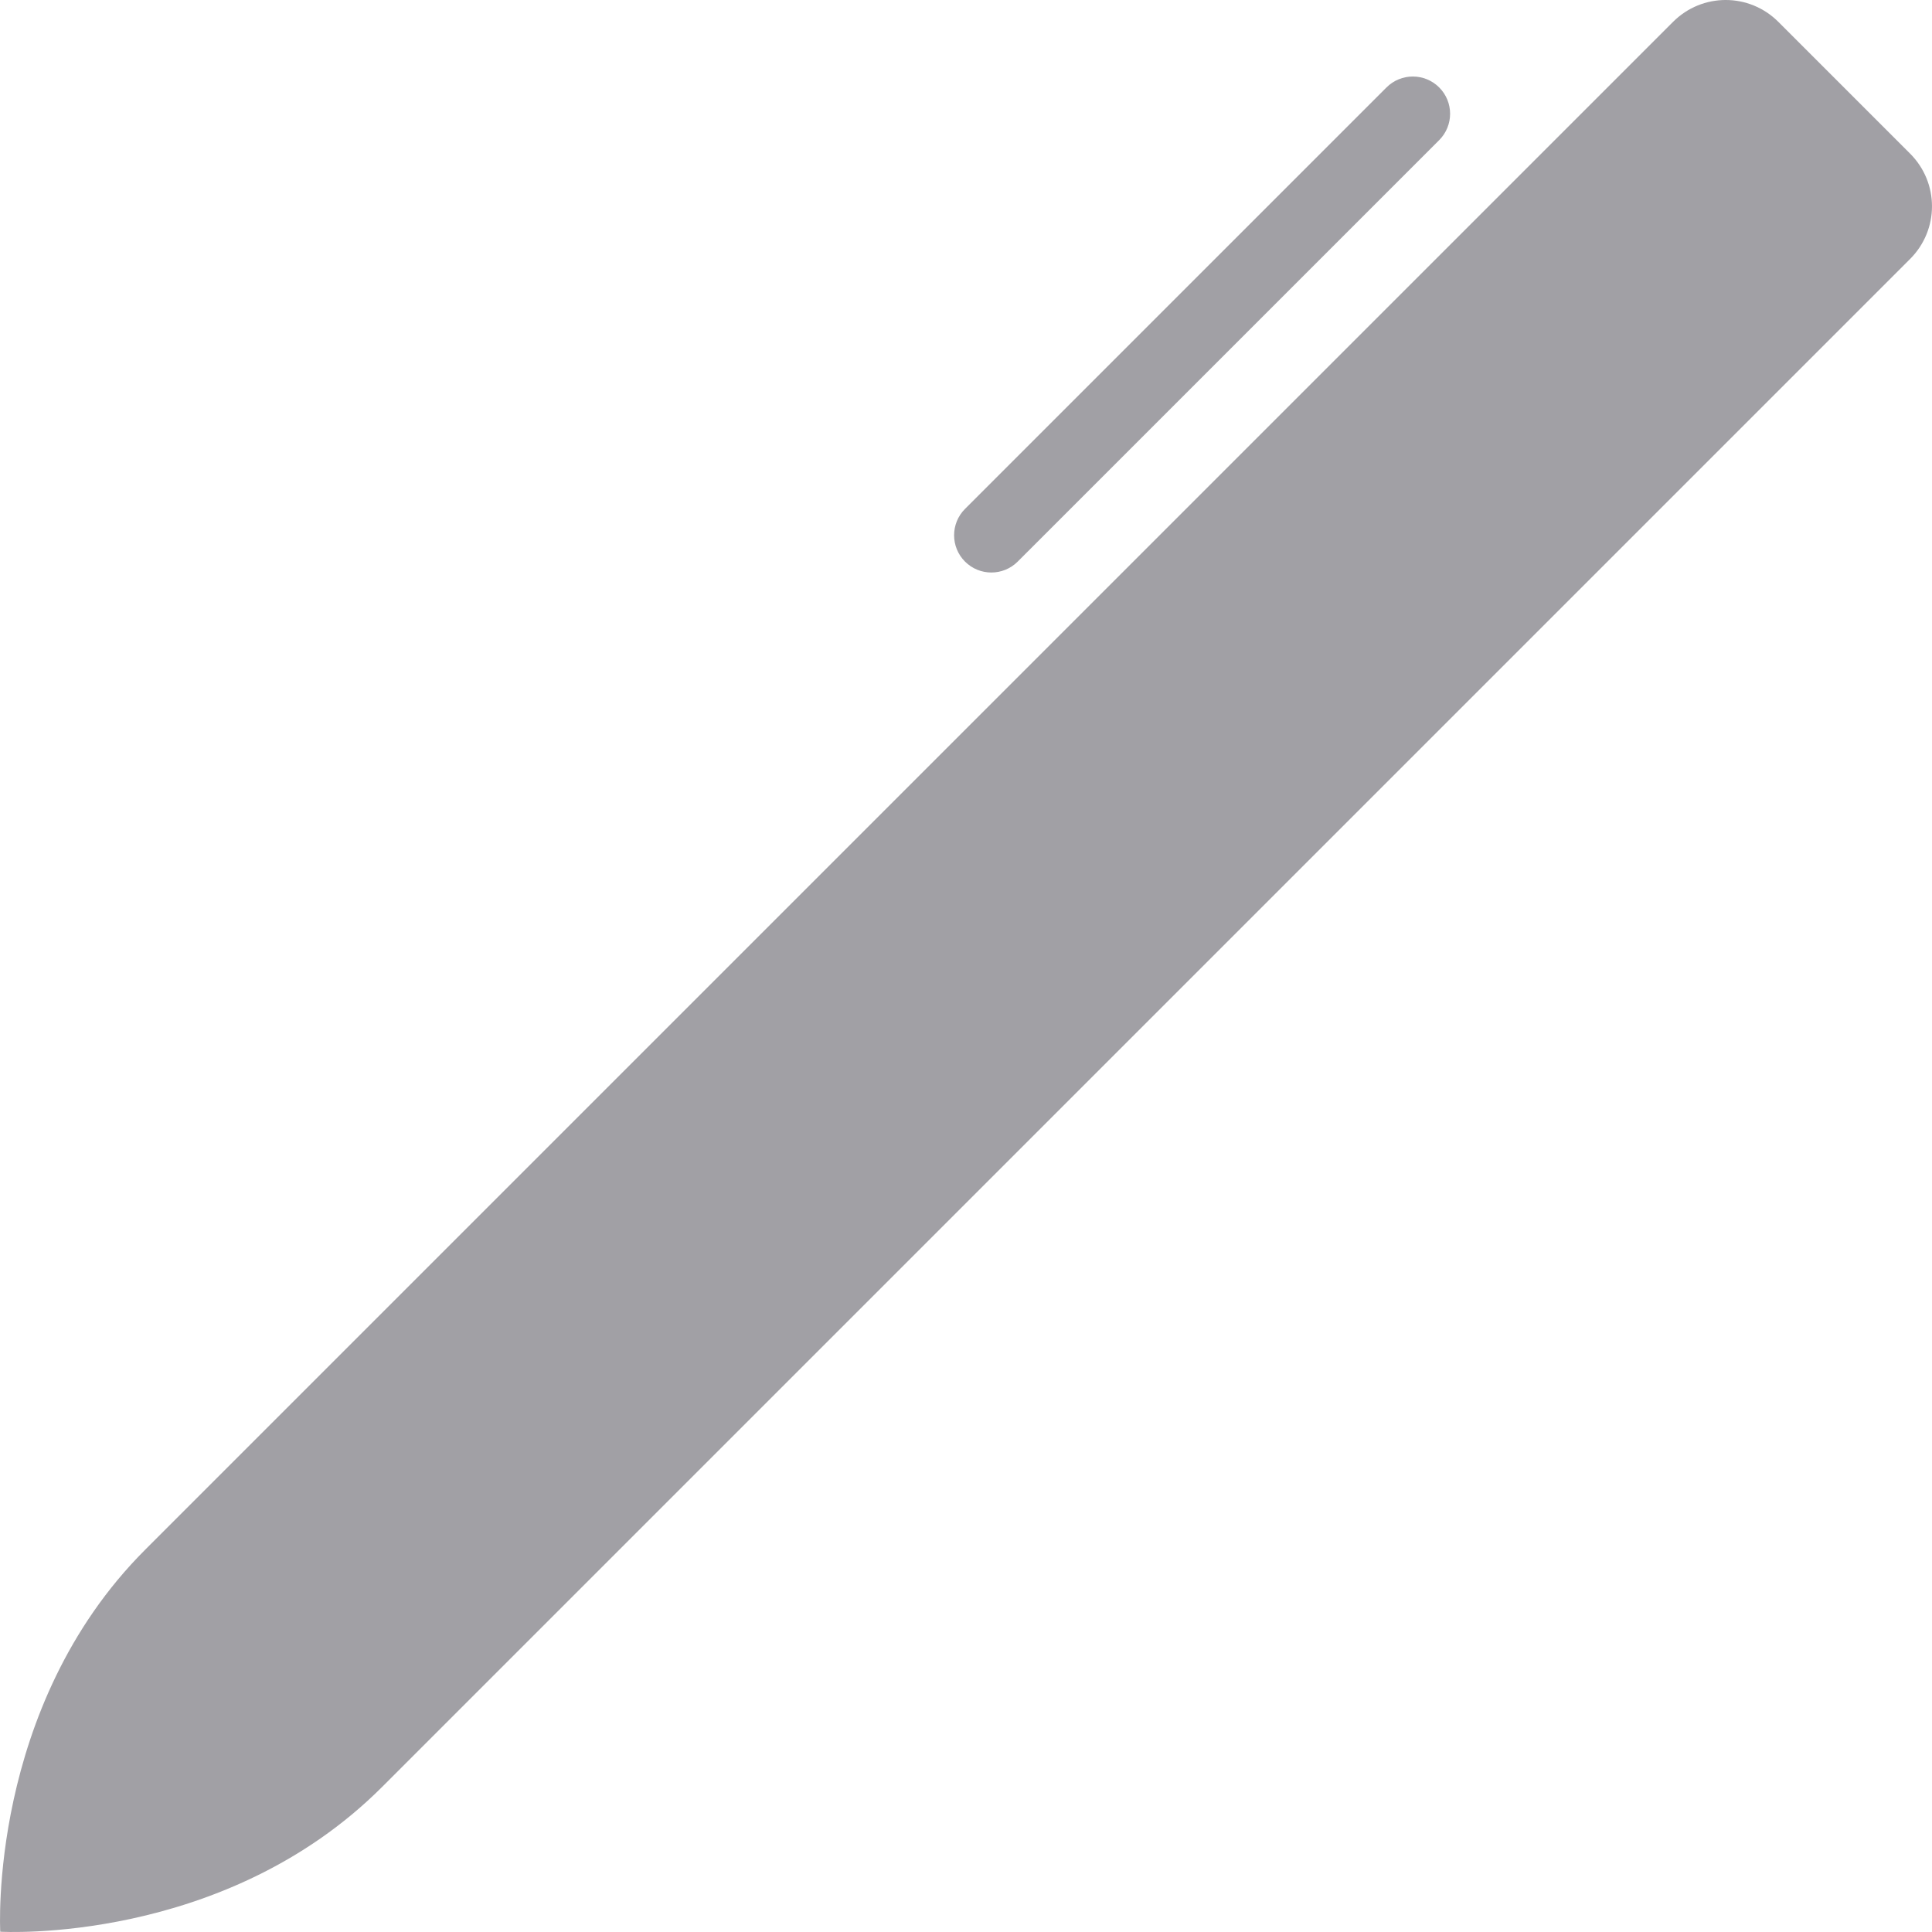
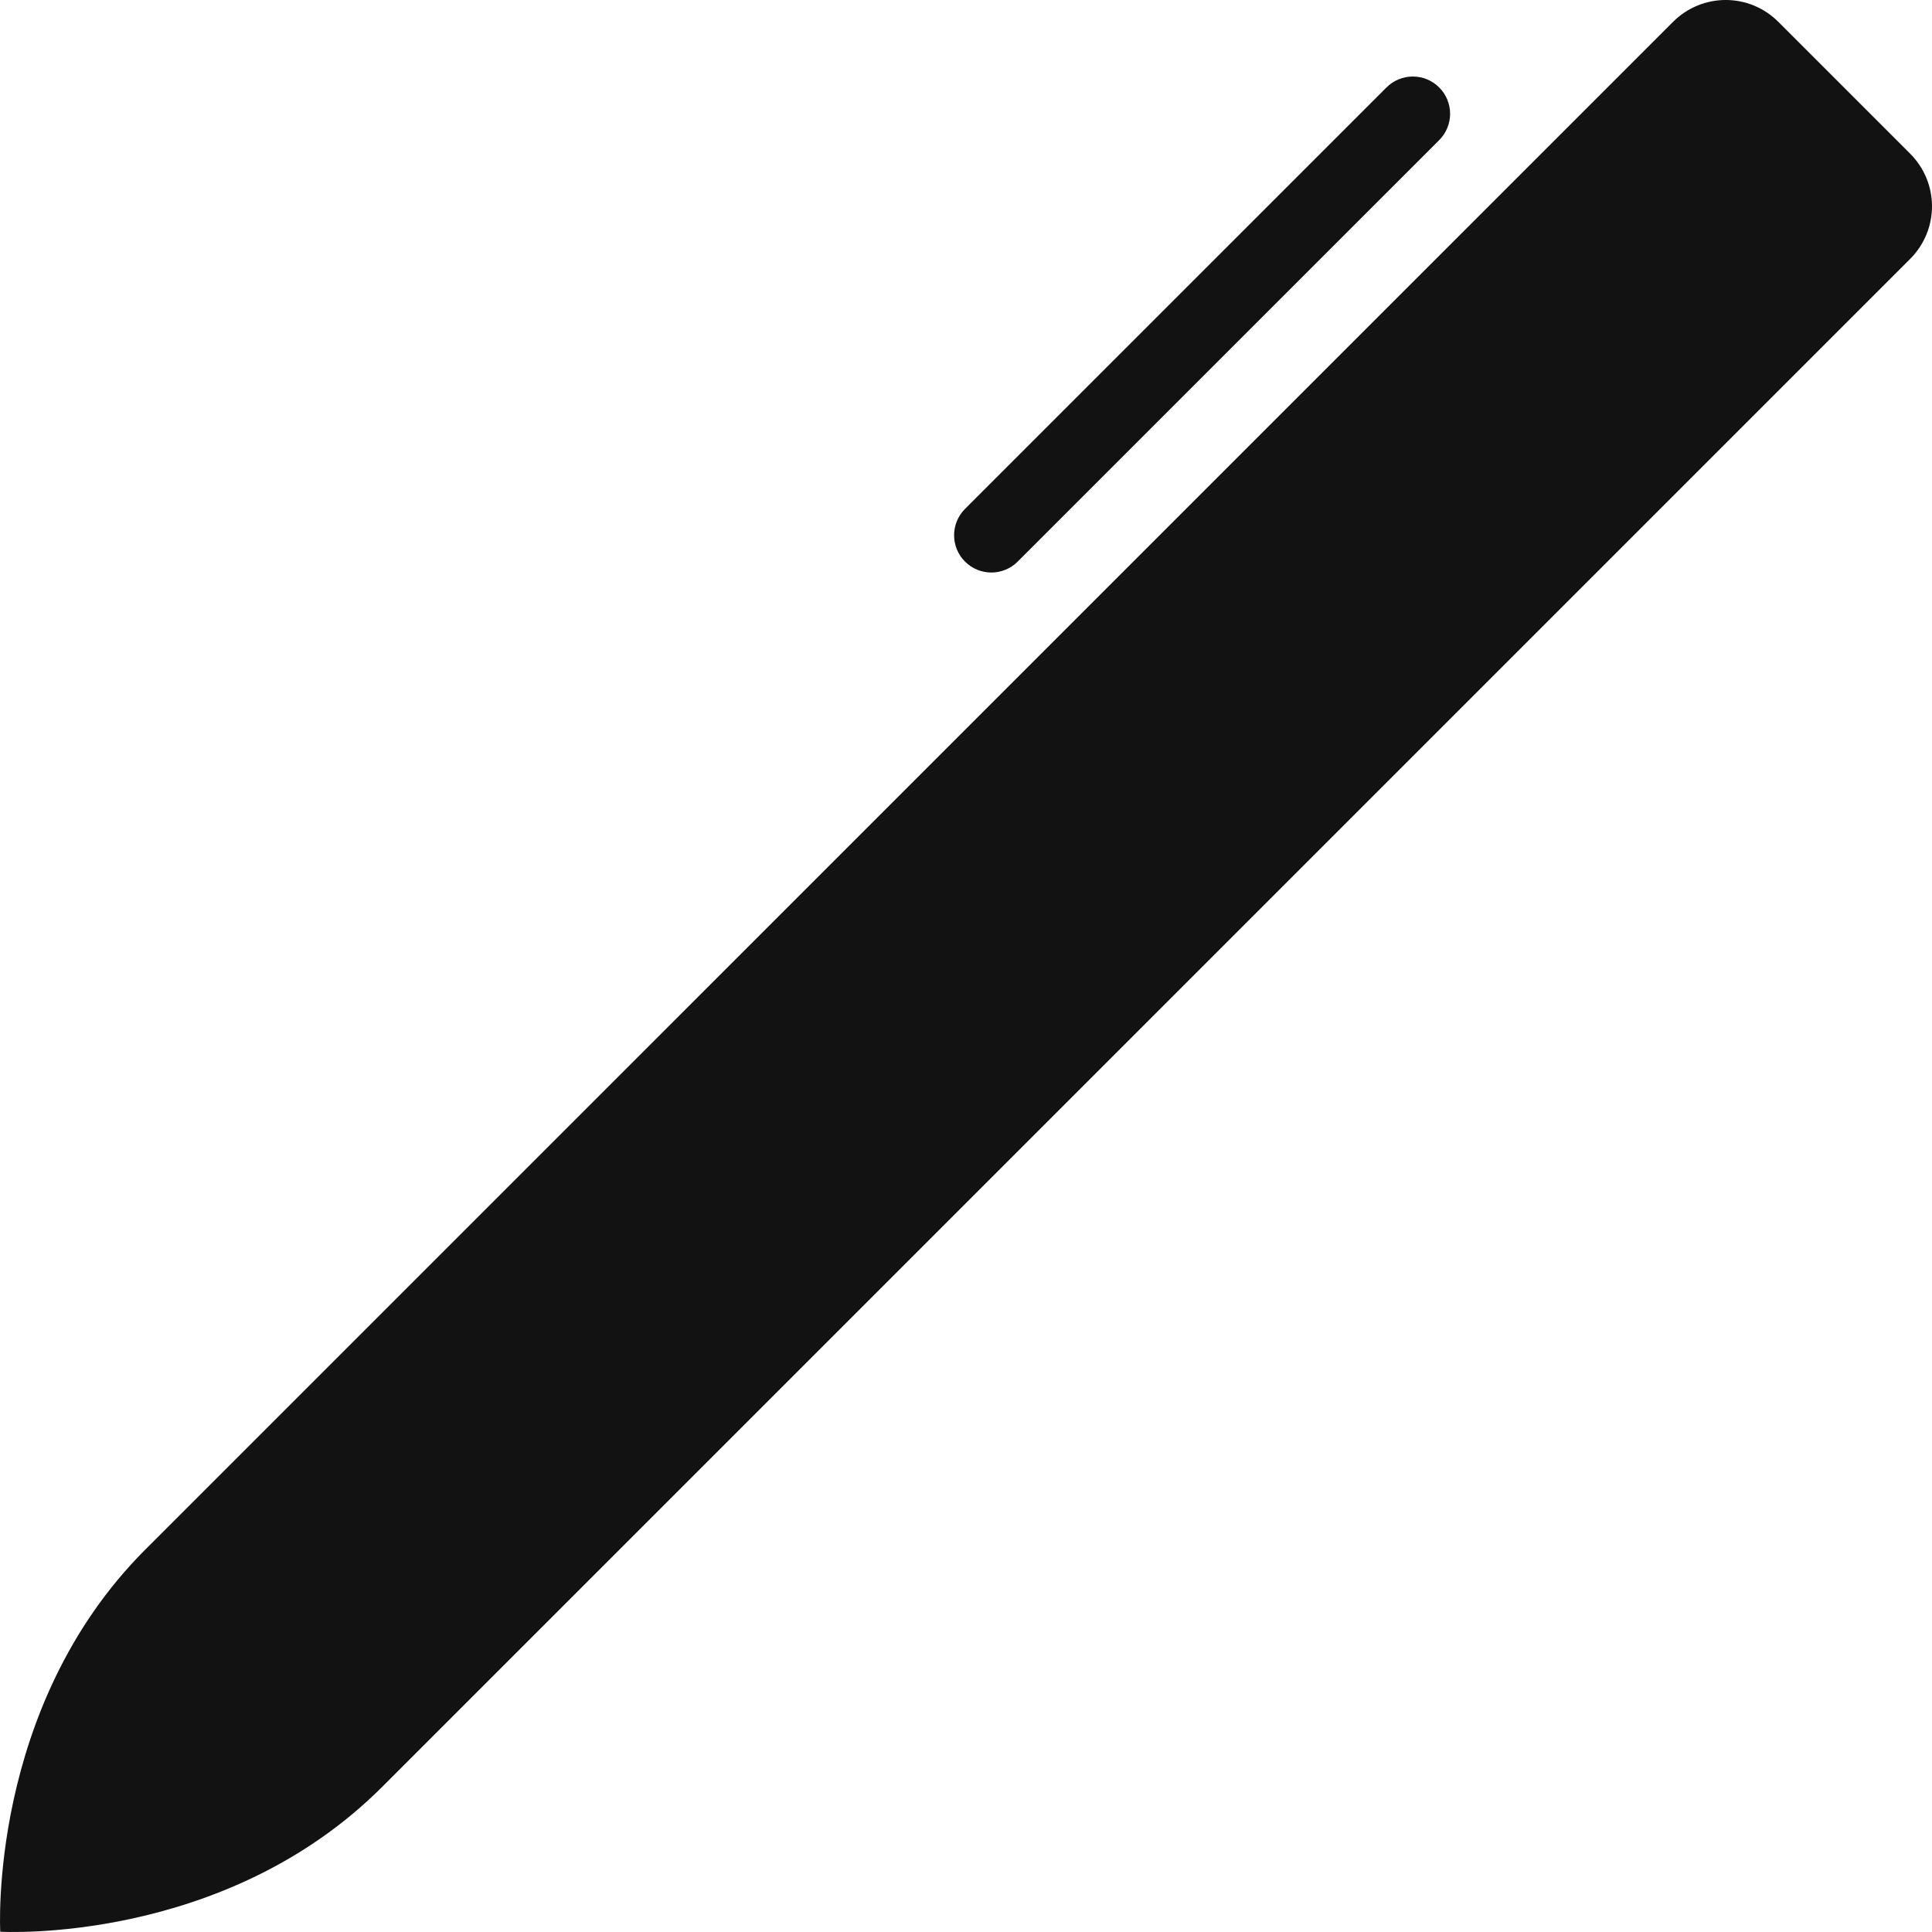
- <svg xmlns="http://www.w3.org/2000/svg" width="500" height="500" viewBox="0 0 132.292 132.292" version="1.1" id="svg8">
+ <svg xmlns="http://www.w3.org/2000/svg" id="svg8" version="1.1" viewBox="0 0 132.292 132.292" height="500" width="500">
  <defs id="defs2" />
-   <g id="layer4" style="display:none">
-     <rect y="-132.292" x="-5.5511151e-17" height="132.292" width="132.292" id="rect952" style="opacity:1;fill:#339989;fill-opacity:1;stroke:none;stroke-width:1.125;stroke-opacity:1" rx="0" transform="scale(1,-1)" />
+   <g style="display:none" id="layer4">
+     <rect transform="scale(1,-1)" rx="0" style="opacity:1;fill:#339989;fill-opacity:1;stroke:none;stroke-width:1.125;stroke-opacity:1" id="rect952" width="132.292" height="132.292" x="-5.5511151e-17" y="-132.292" />
  </g>
  <g id="layer2">
-     <rect style="display:inline;fill:#a1a0a5;fill-opacity:1;stroke:none;stroke-width:8.856;stroke-linecap:round" id="rect34" width="45.917" height="5.102" x="19.532" y="71.365" rx="2.551" ry="2.551" transform="matrix(0.7071146,-0.7070989,0.7071146,0.7070989,0,0)" />
-     <path id="rect81" style="display:inline;fill:#a1a0a5;fill-opacity:1;stroke:none;stroke-width:36.44;stroke-linecap:round" d="M 9.937,106.118 114.558,1.499 c 1.999,-1.999 5.217,-1.999 7.215,0 l 9.019,9.019 c 1.999,1.999 1.999,5.217 0,7.215 L 26.172,122.352 c -10.841,10.84 -26.155,9.921 -26.155,9.921 0,0 -0.862,-15.372 9.921,-26.155 z" />
+     <rect transform="matrix(0.7071146,-0.7070989,0.7071146,0.7070989,0,0)" ry="2.551" rx="2.551" y="71.365" x="19.532" height="5.102" width="45.917" id="rect34" style="display:inline;fill:#121212;fill-opacity:1;stroke:none;stroke-width:8.856;stroke-linecap:round" />
+     <path d="M 9.937,106.118 114.558,1.499 c 1.999,-1.999 5.217,-1.999 7.215,0 l 9.019,9.019 c 1.999,1.999 1.999,5.217 0,7.215 L 26.172,122.352 c -10.841,10.84 -26.155,9.921 -26.155,9.921 0,0 -0.862,-15.372 9.921,-26.155 z" style="display:inline;fill:#121212;fill-opacity:1;stroke:none;stroke-width:36.44;stroke-linecap:round" id="rect81" />
  </g>
</svg>
